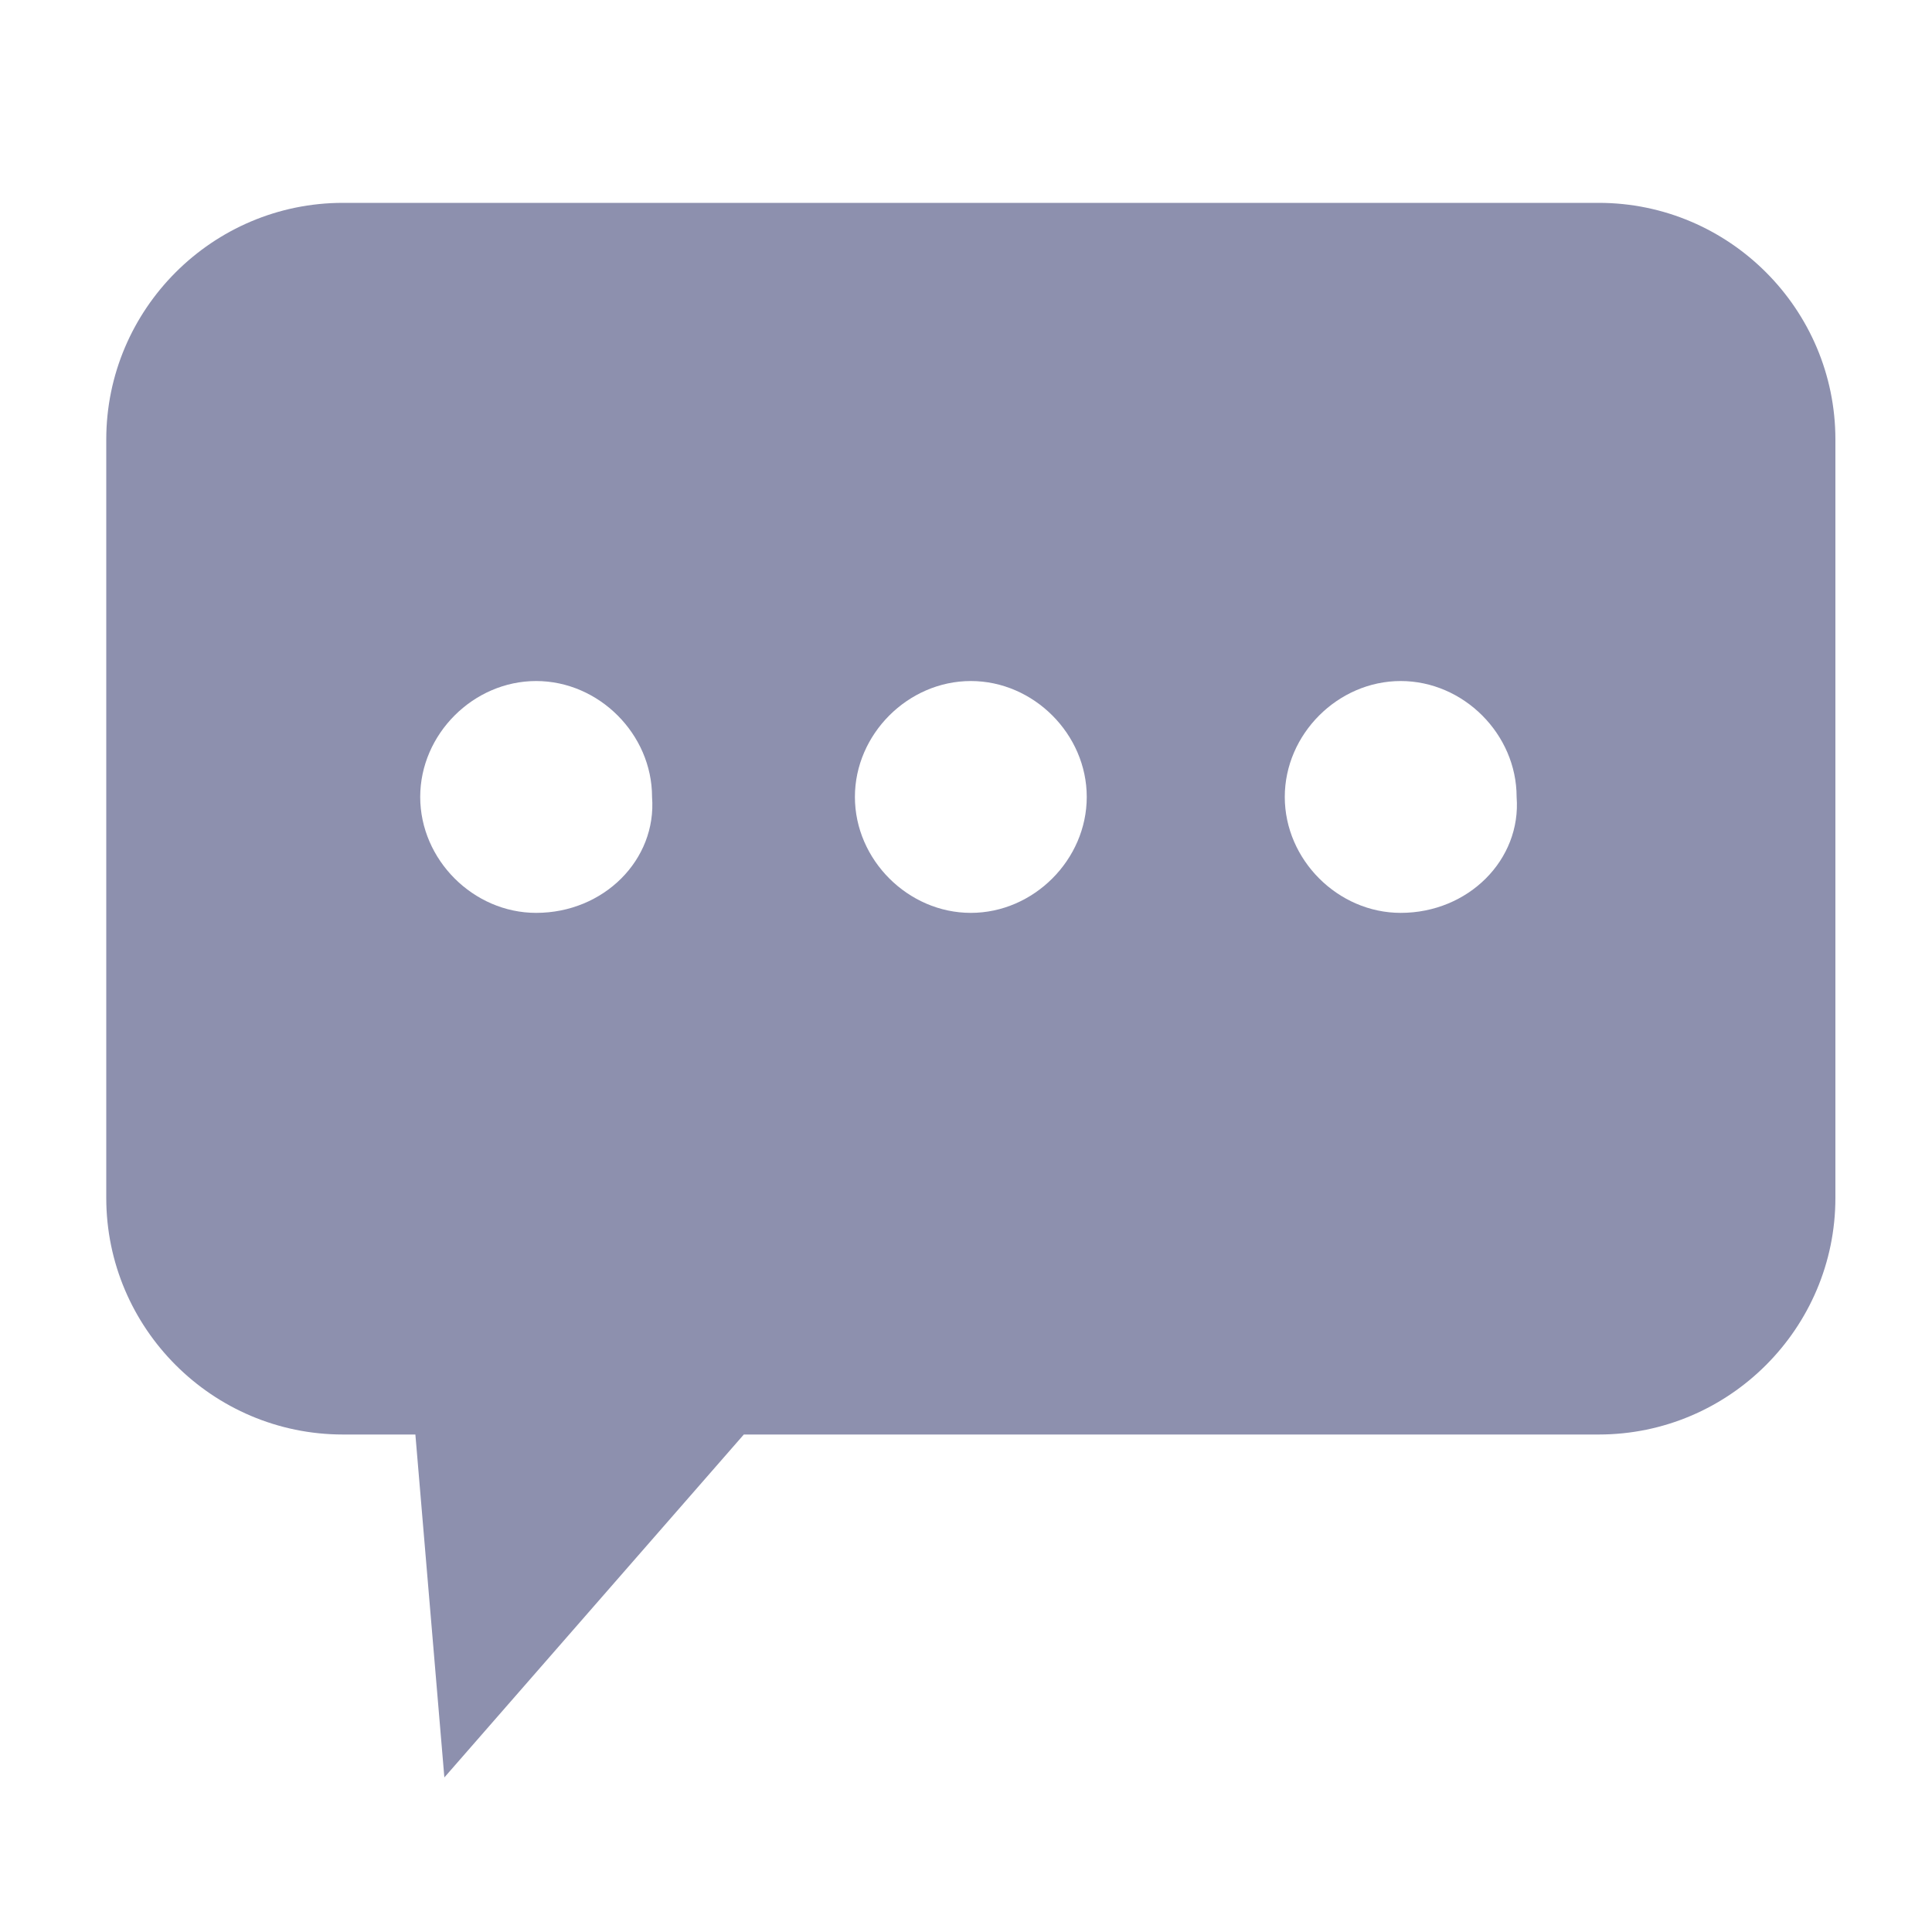
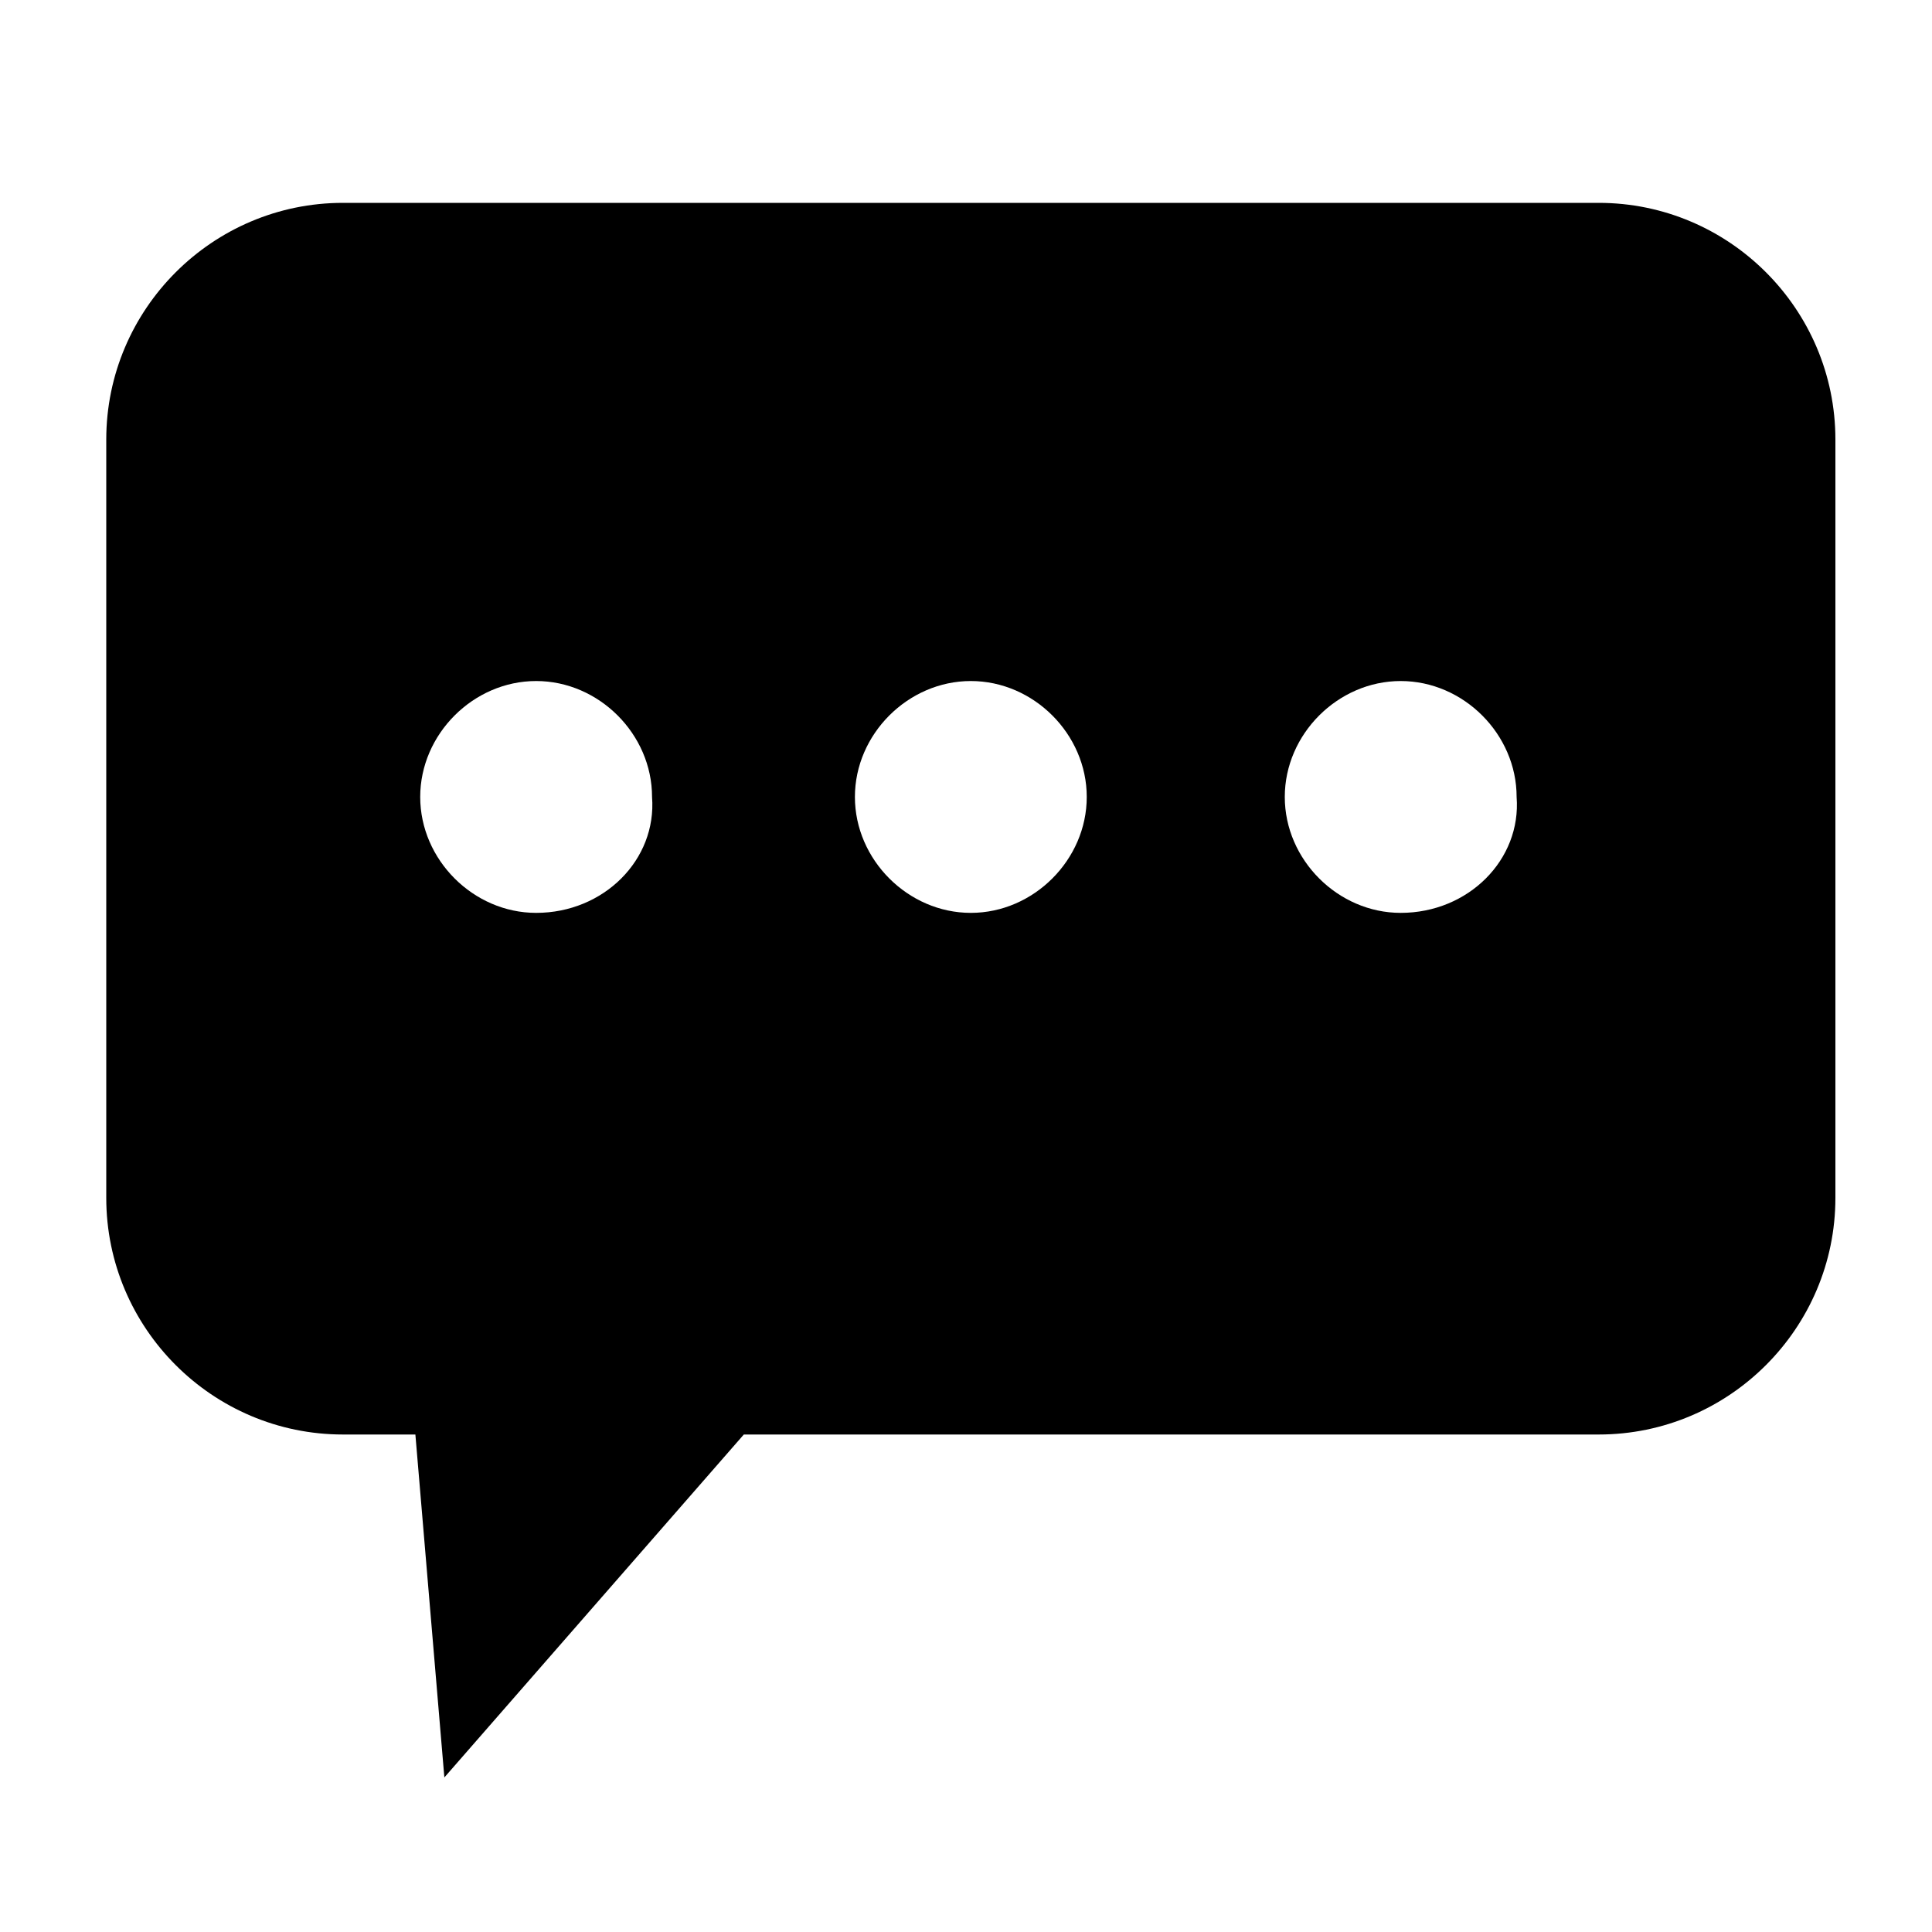
<svg xmlns="http://www.w3.org/2000/svg" t="1594127838771" class="icon" viewBox="0 0 1024 1024" version="1.1" p-id="3382" width="200" height="200">
  <defs>
    <style type="text/css" />
  </defs>
-   <path d="M847.36 107.52h-665.6c-69.12 0-125.44 56.32-125.44 125.44v401.92c0 69.12 56.32 125.44 125.44 125.44h38.4l15.36 181.76 158.72-181.76h453.12c69.12 0 125.44-56.32 125.44-125.44V232.96c0-69.12-56.32-125.44-125.44-125.44z m-563.2 376.32c-33.28 0-61.44-28.16-61.44-61.44 0-33.28 28.16-61.44 61.44-61.44 33.28 0 61.44 28.16 61.44 61.44 2.56 33.28-25.6 61.44-61.44 61.44z m230.4 0c-33.28 0-61.44-28.16-61.44-61.44 0-33.28 28.16-61.44 61.44-61.44 33.28 0 61.44 28.16 61.44 61.44 0 33.28-28.16 61.44-61.44 61.44z m227.84 0c-33.28 0-61.44-28.16-61.44-61.44 0-33.28 28.16-61.44 61.44-61.44 33.28 0 61.44 28.16 61.44 61.44 2.56 33.28-25.6 61.44-61.44 61.44z" fill="#8D90AE" p-id="3383" />
+   <path d="M847.36 107.52h-665.6c-69.12 0-125.44 56.32-125.44 125.44v401.92c0 69.12 56.32 125.44 125.44 125.44h38.4l15.36 181.76 158.72-181.76h453.12c69.12 0 125.44-56.32 125.44-125.44V232.96c0-69.12-56.32-125.44-125.44-125.44z m-563.2 376.32c-33.28 0-61.44-28.16-61.44-61.44 0-33.28 28.16-61.44 61.44-61.44 33.28 0 61.44 28.16 61.44 61.44 2.56 33.28-25.6 61.44-61.44 61.44z m230.4 0c-33.28 0-61.44-28.16-61.44-61.44 0-33.28 28.16-61.44 61.44-61.44 33.28 0 61.44 28.16 61.44 61.44 0 33.28-28.16 61.44-61.44 61.44z m227.84 0c-33.28 0-61.44-28.16-61.44-61.44 0-33.28 28.16-61.44 61.44-61.44 33.28 0 61.44 28.16 61.44 61.44 2.56 33.28-25.6 61.44-61.44 61.44z" p-id="3383" />
</svg>
